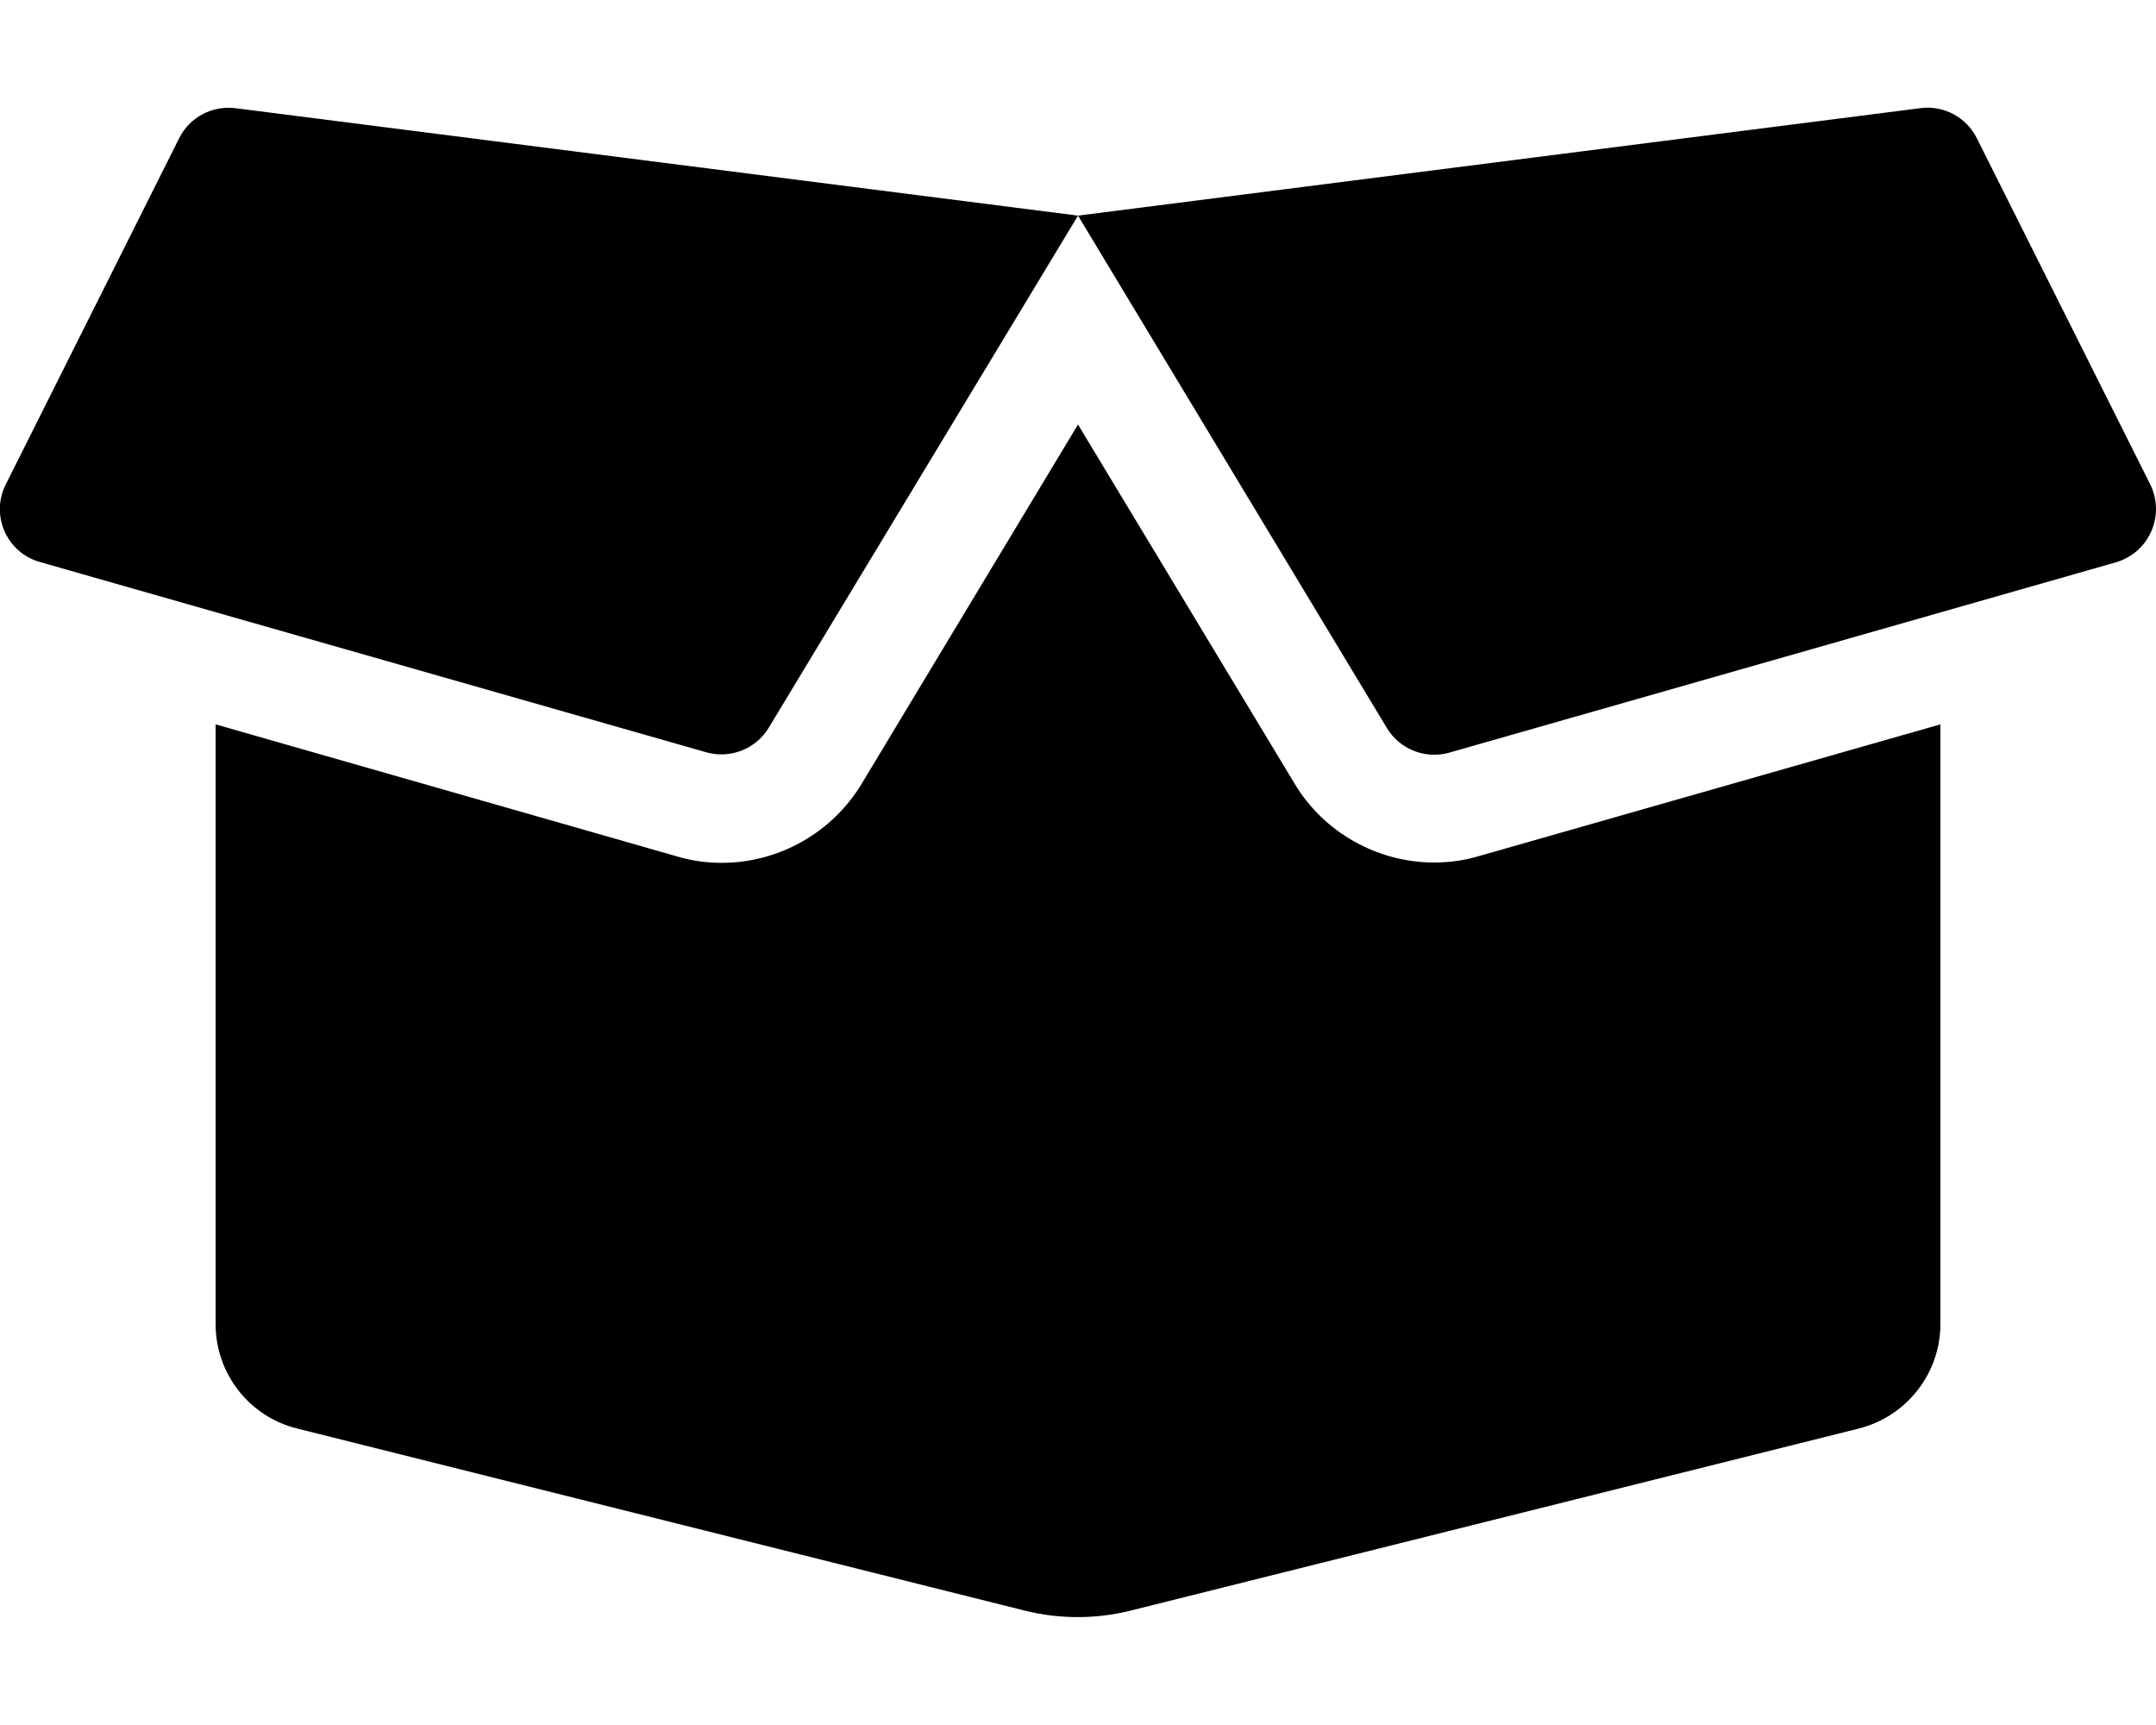
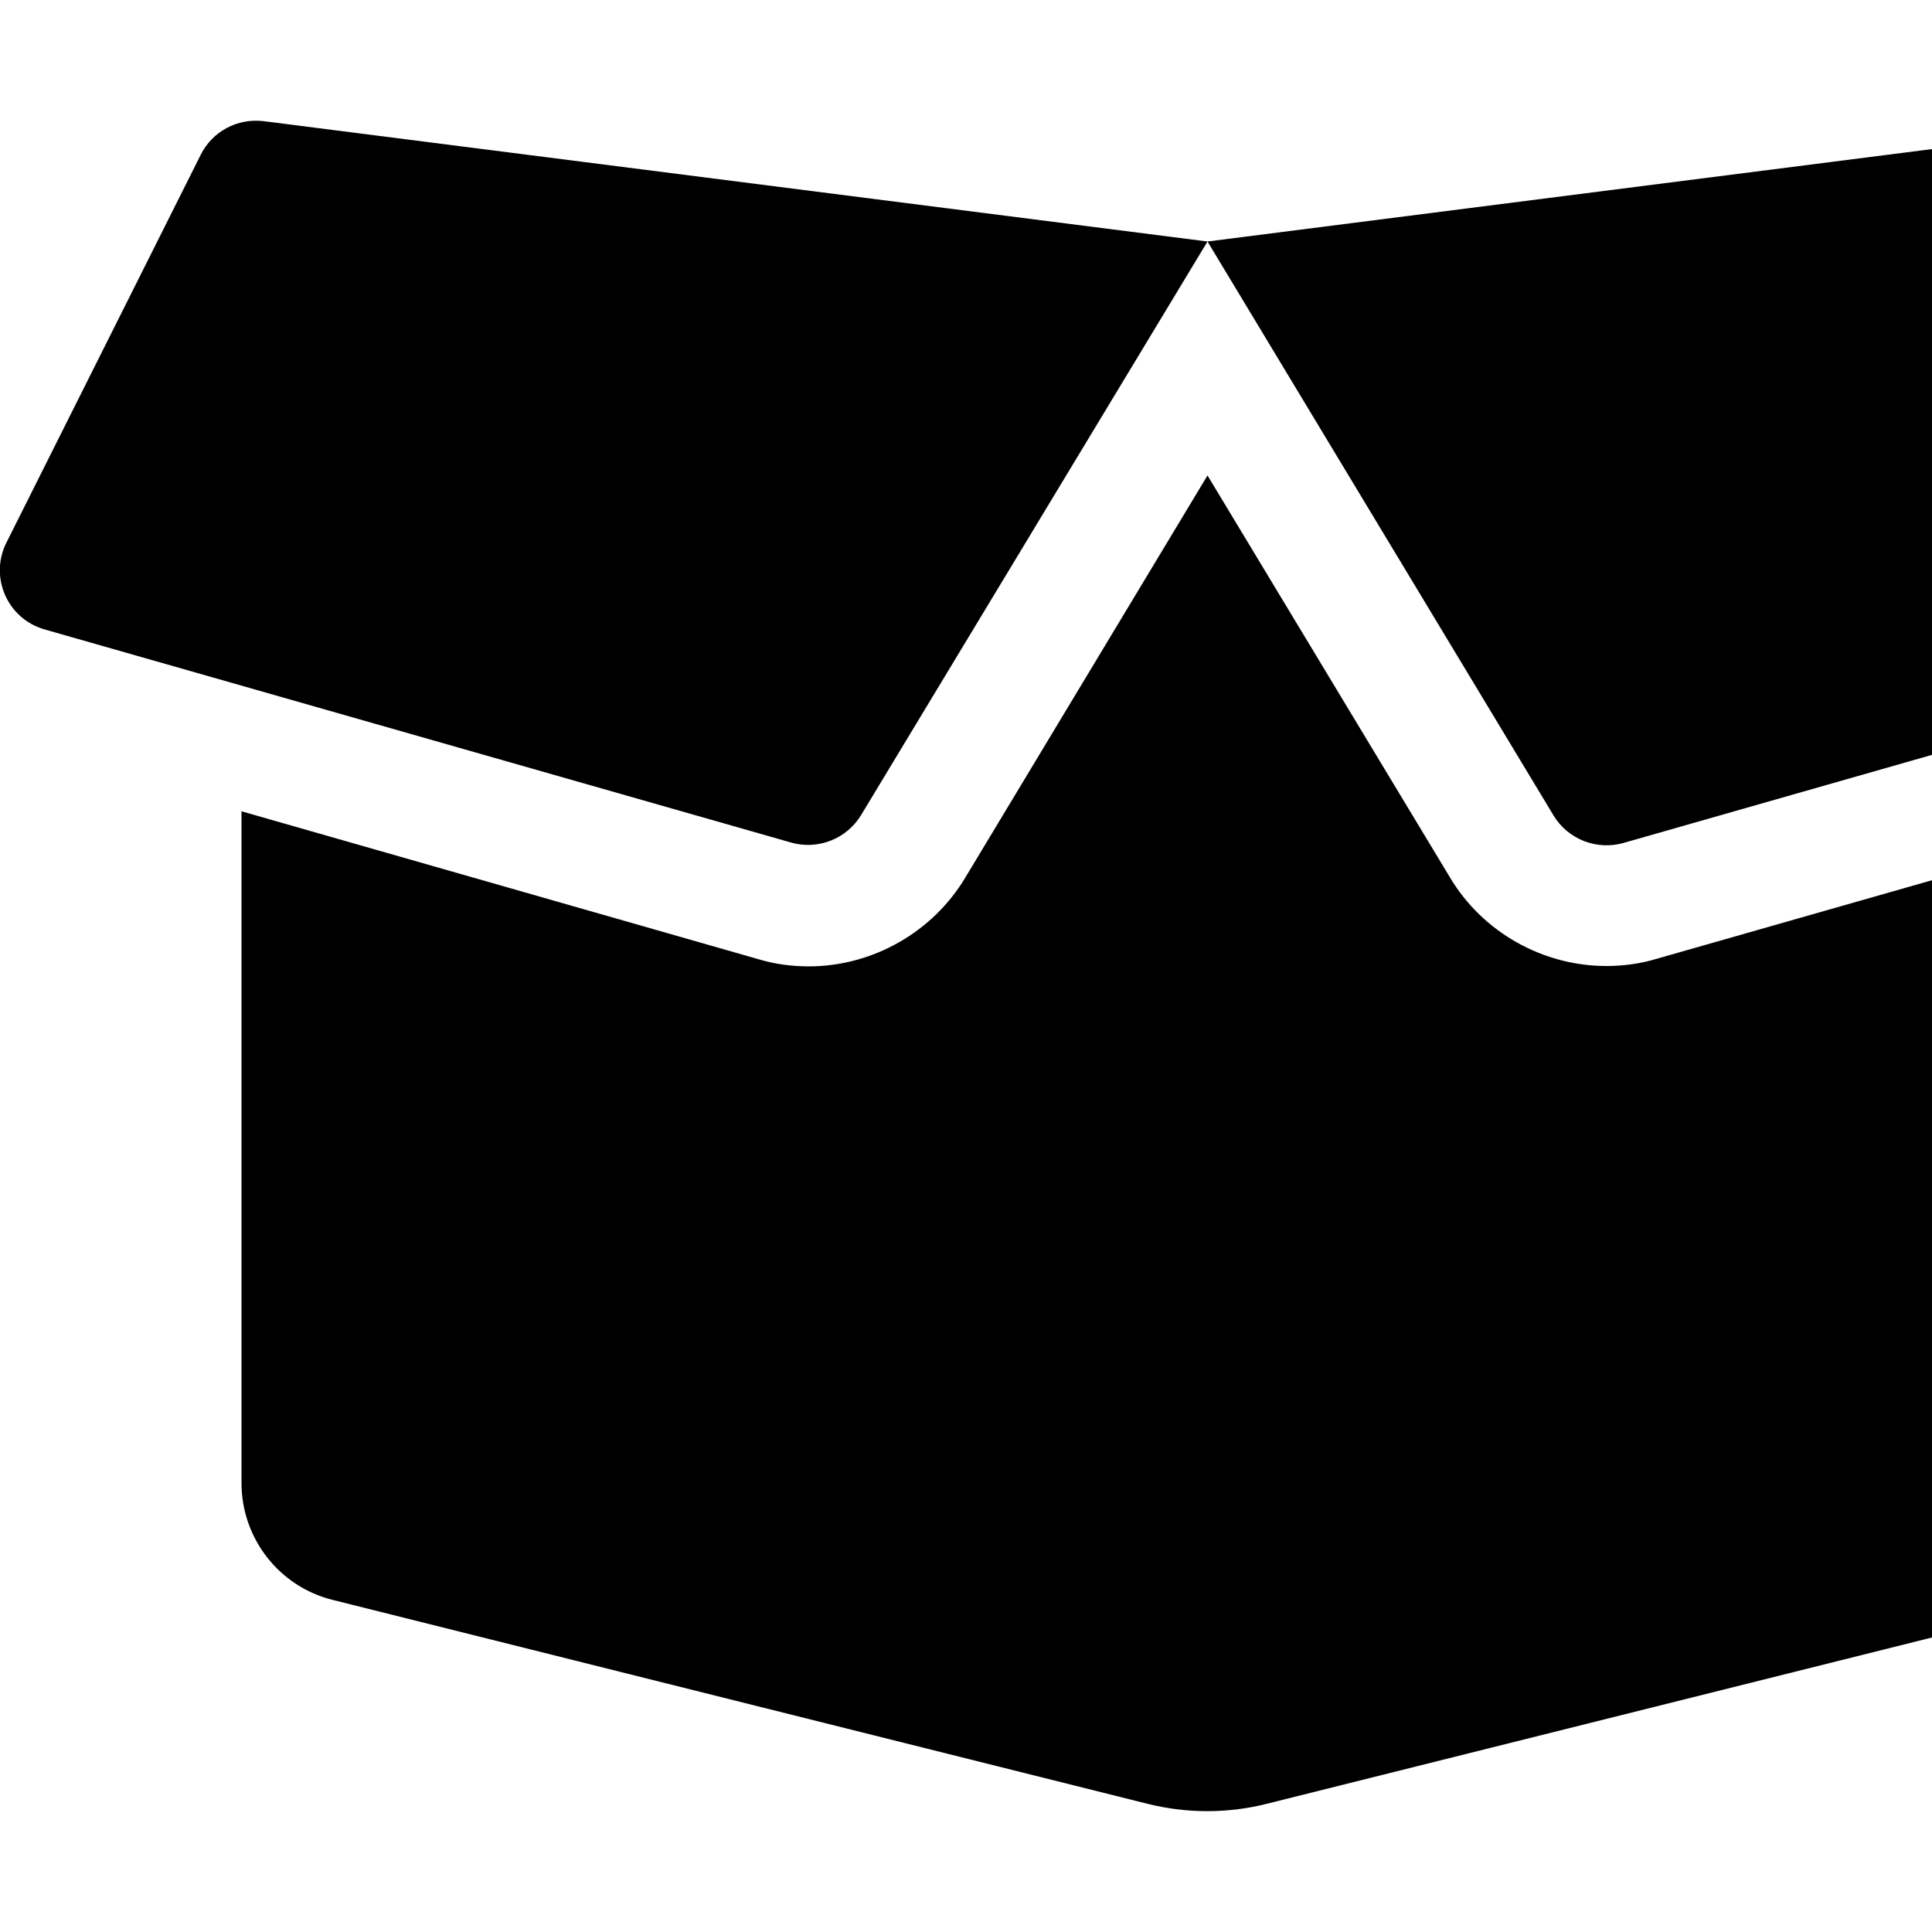
- <svg xmlns="http://www.w3.org/2000/svg" aria-hidden="true" focusable="false" data-prefix="fas" data-icon="box-open" class="svg-inline--fa fa-box-open fa-w-20" role="img" viewBox="0 0 640 512">
+ <svg xmlns="http://www.w3.org/2000/svg" aria-hidden="true" focusable="false" data-prefix="fas" data-icon="box-open" class="svg-inline--fa fa-box-open fa-w-20" role="img" viewBox="0 0 512 512">
  <path fill="currentColor" d="M425.7 256c-16.9 0-32.8-9-41.4-23.4L320 126l-64.2 106.6c-8.7 14.5-24.6 23.5-41.5 23.5-4.5 0-9-.6-13.3-1.9L64 215v178c0 14.7 10 27.5 24.2 31l216.2 54.1c10.2 2.5 20.9 2.5 31 0L551.8 424c14.2-3.6 24.2-16.4 24.2-31V215l-137 39.1c-4.3 1.3-8.8 1.9-13.3 1.9zm212.6-112.2L586.8 41c-3.1-6.2-9.8-9.8-16.7-8.9L320 64l91.7 152.1c3.8 6.3 11.4 9.3 18.5 7.3l197.9-56.5c9.9-2.9 14.7-13.9 10.2-23.1zM53.2 41L1.7 143.8c-4.6 9.2.3 20.2 10.1 23l197.9 56.5c7.1 2 14.7-1 18.5-7.3L320 64 69.8 32.1c-6.9-.8-13.5 2.7-16.6 8.9z" />
</svg>
